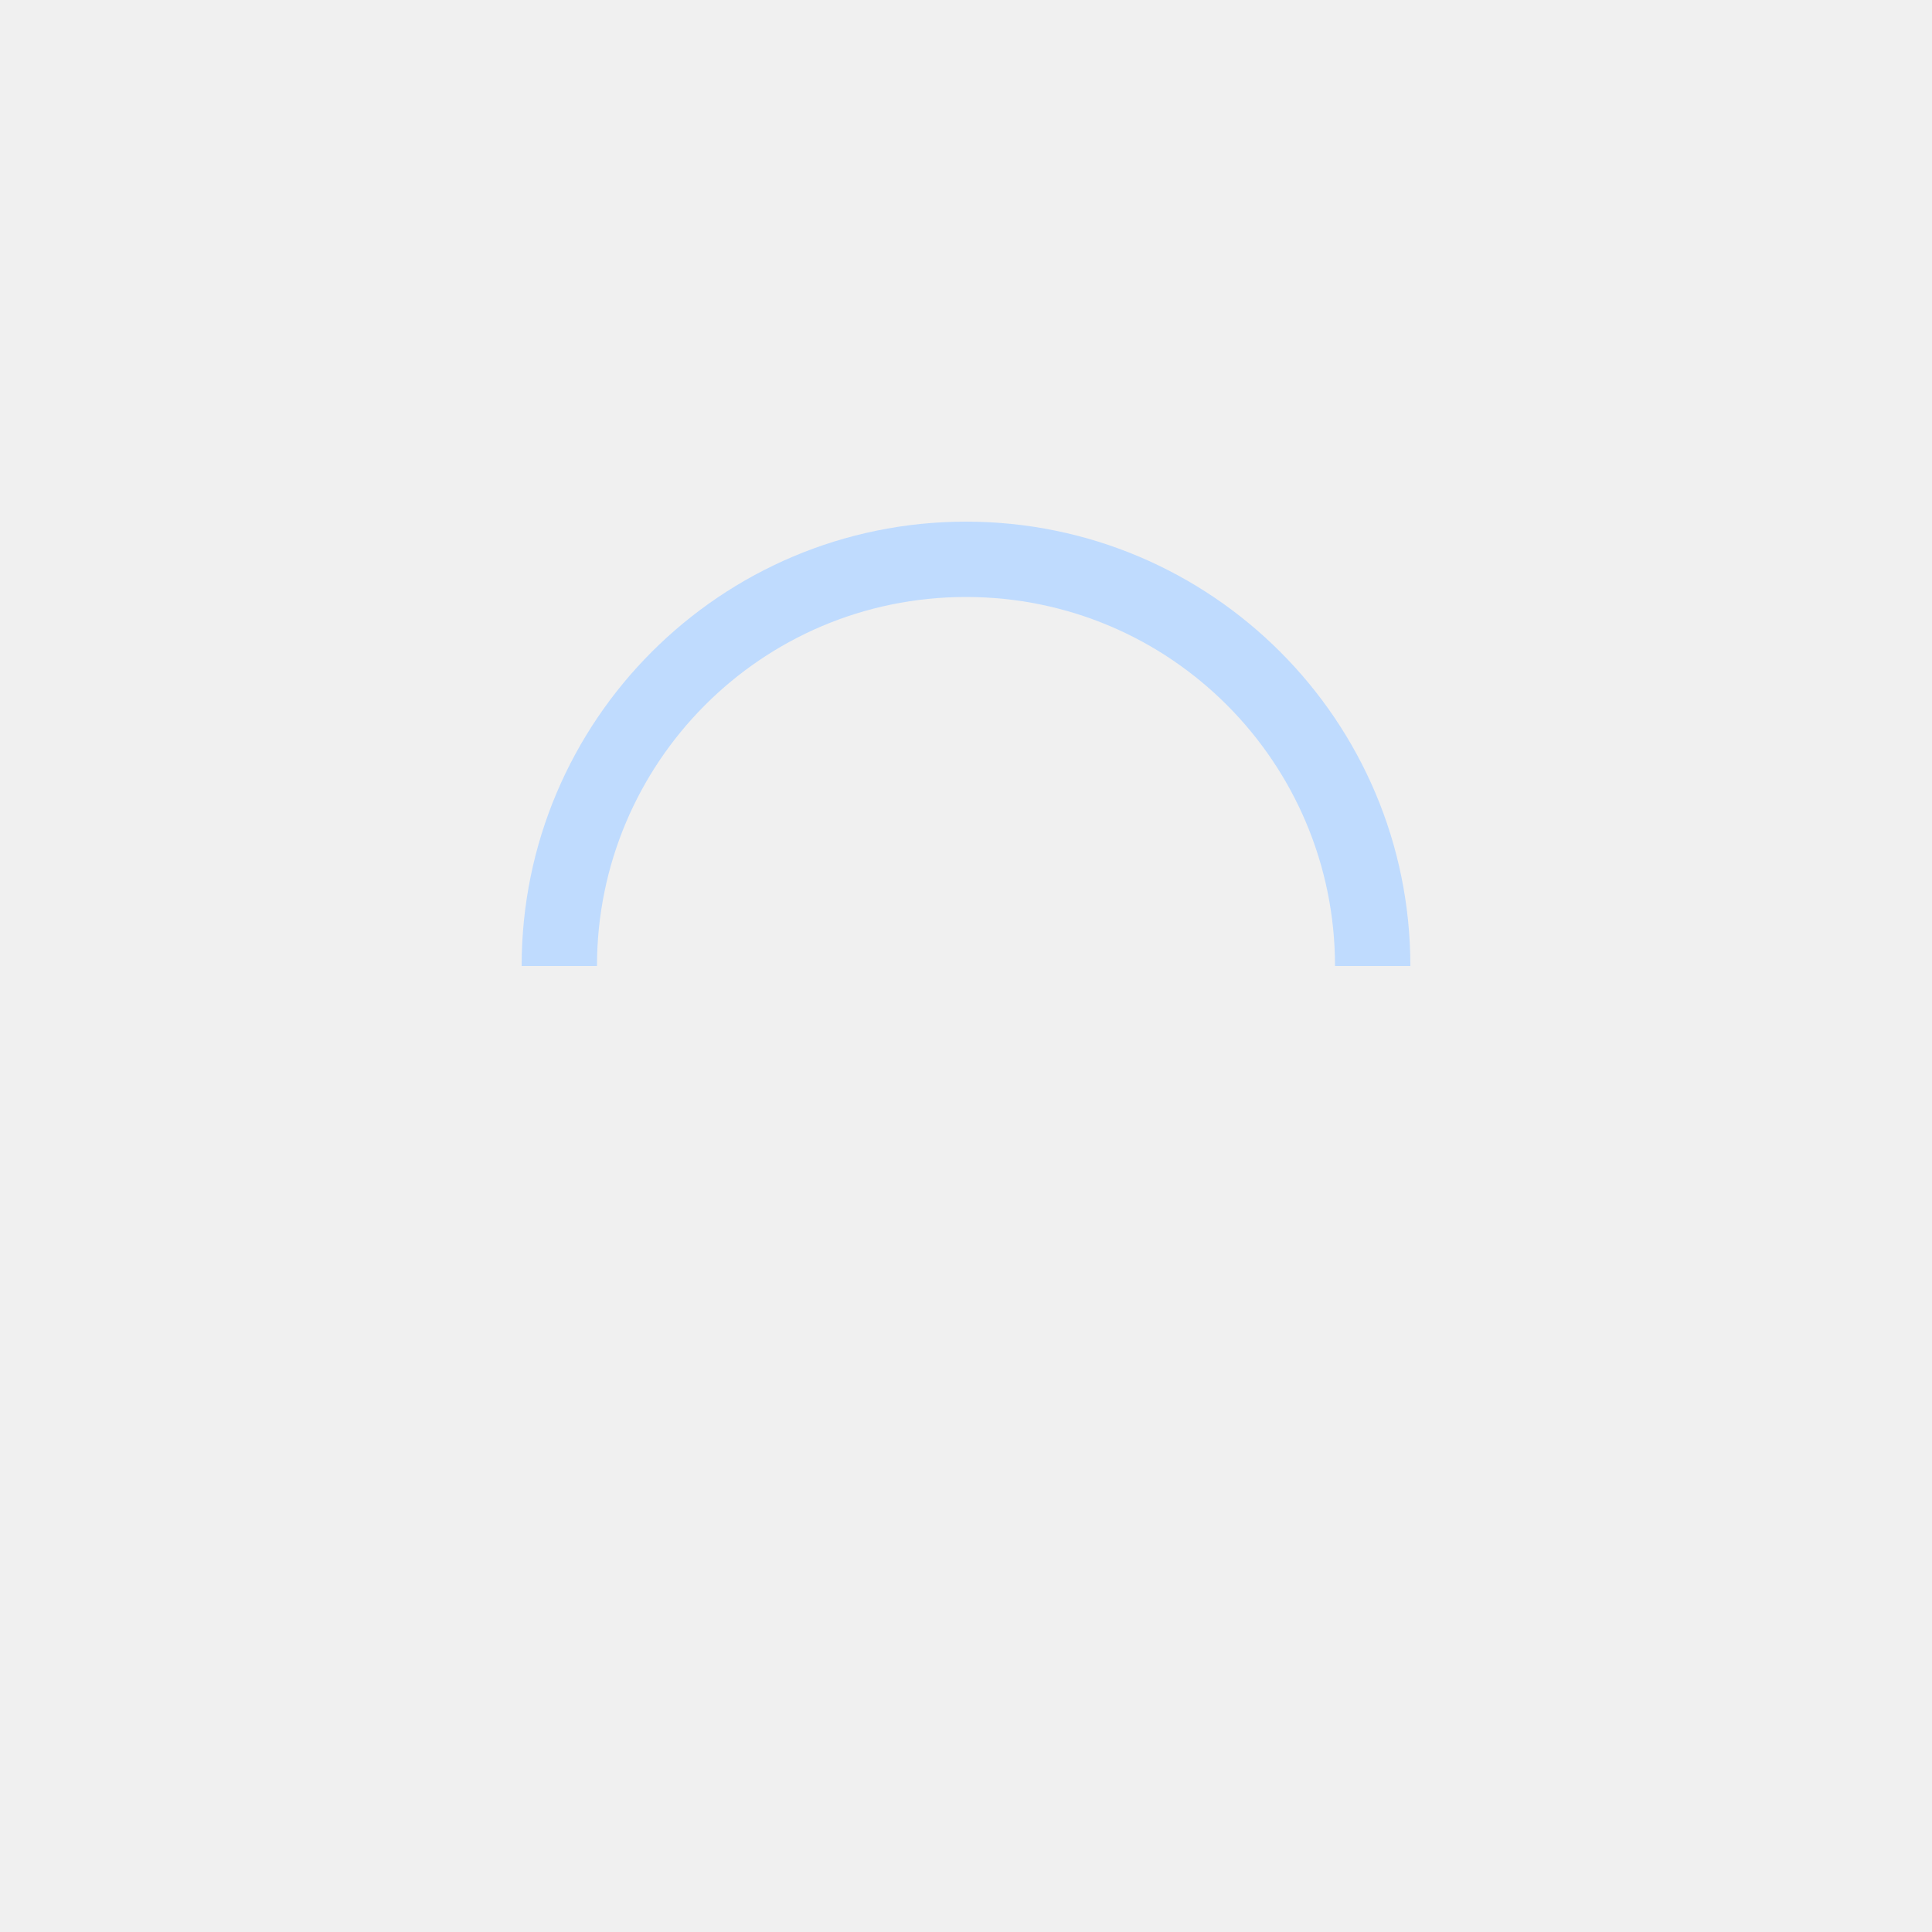
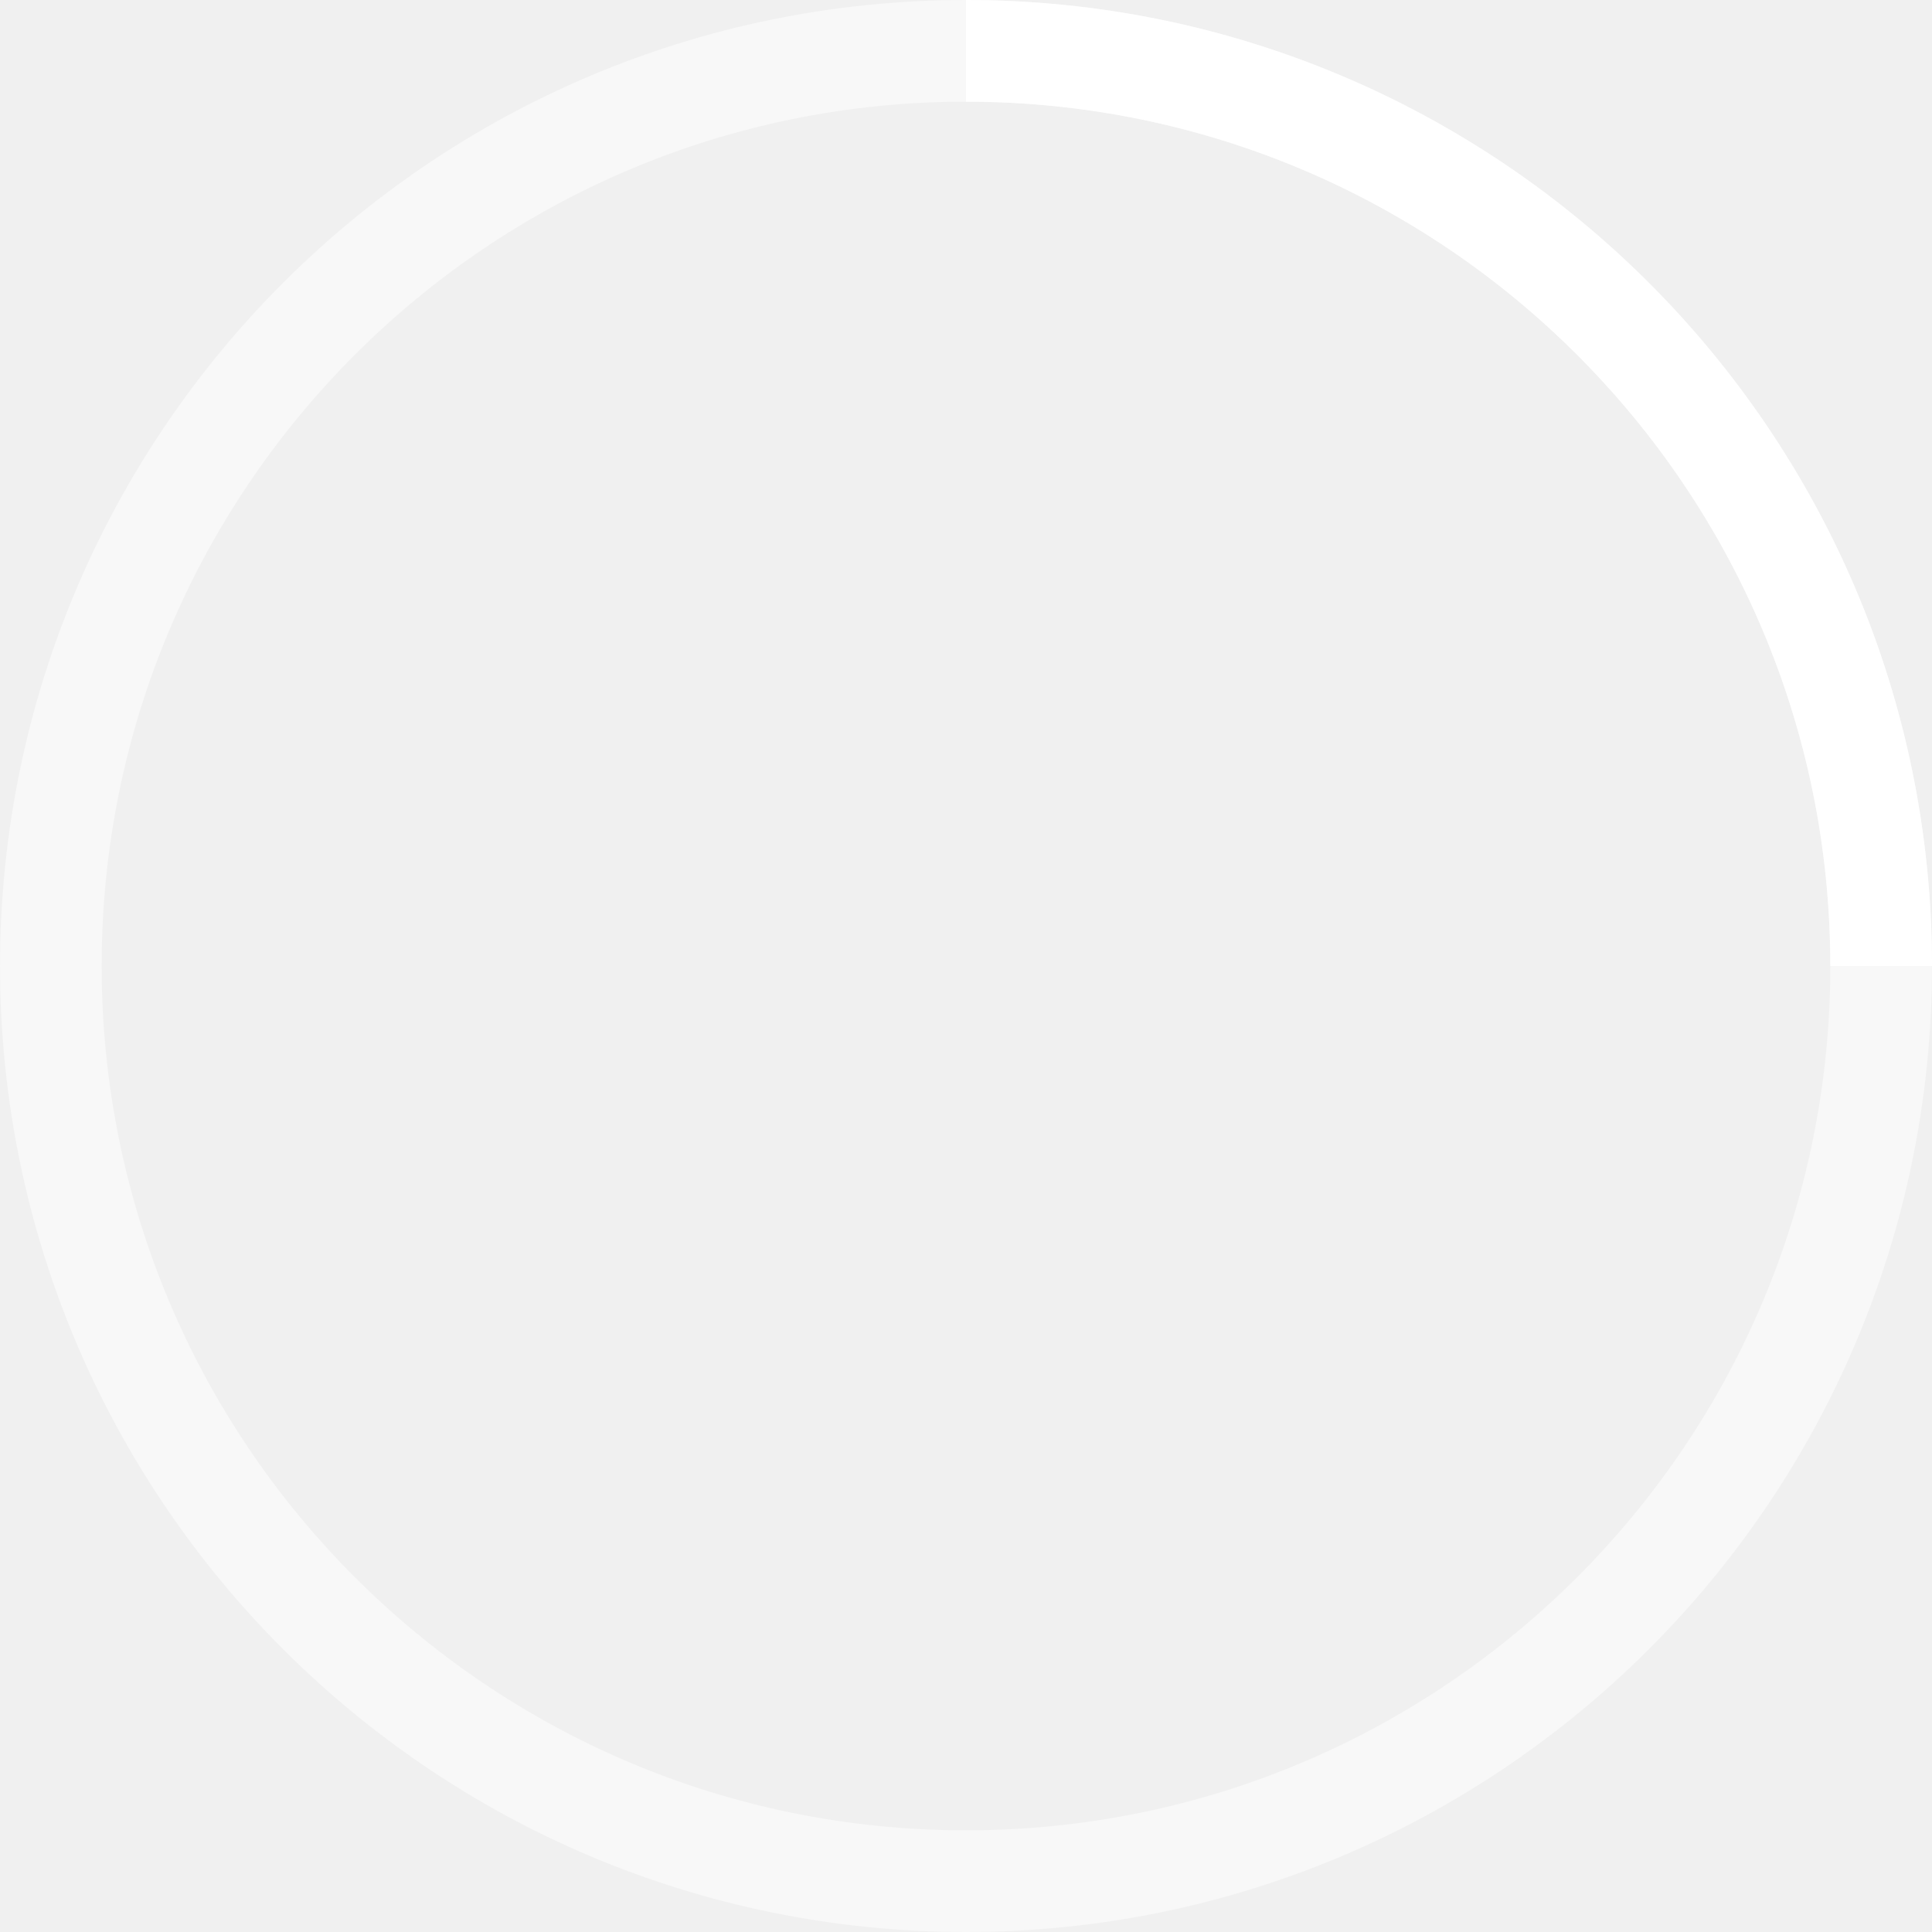
- <svg xmlns="http://www.w3.org/2000/svg" version="1.1" x="0px" y="0px" viewBox="0 0 100 100" enable-background="new 0 0 0 0" xml:space="preserve">
-   <path fill="#BFDBFE" d="M73,50c0-12.7-10.3-23-23-23S27,37.3,27,50 M30.9,50c0-10.5,8.5-19.1,19.1-19.1S69.1,39.5,69.1,50">
-     <animateTransform attributeName="transform" attributeType="XML" type="rotate" dur="1s" from="0 50 50" to="360 50 50" repeatCount="indefinite" />
-   </path>
+ <svg xmlns="http://www.w3.org/2000/svg" width="38" height="38" viewBox="0 0 38 38" stroke="#fff">
+   <g fill="none" fill-rule="evenodd">
+     <g transform="translate(1 1)" stroke-width="2">
+       <circle stroke-opacity=".5" cx="18" cy="18" r="18" />
+       <path d="M36 18c0-9.94-8.06-18-18-18">
+         <animateTransform attributeName="transform" type="rotate" from="0 18 18" to="360 18 18" dur="1s" repeatCount="indefinite" />
+       </path>
+     </g>
+   </g>
</svg>
